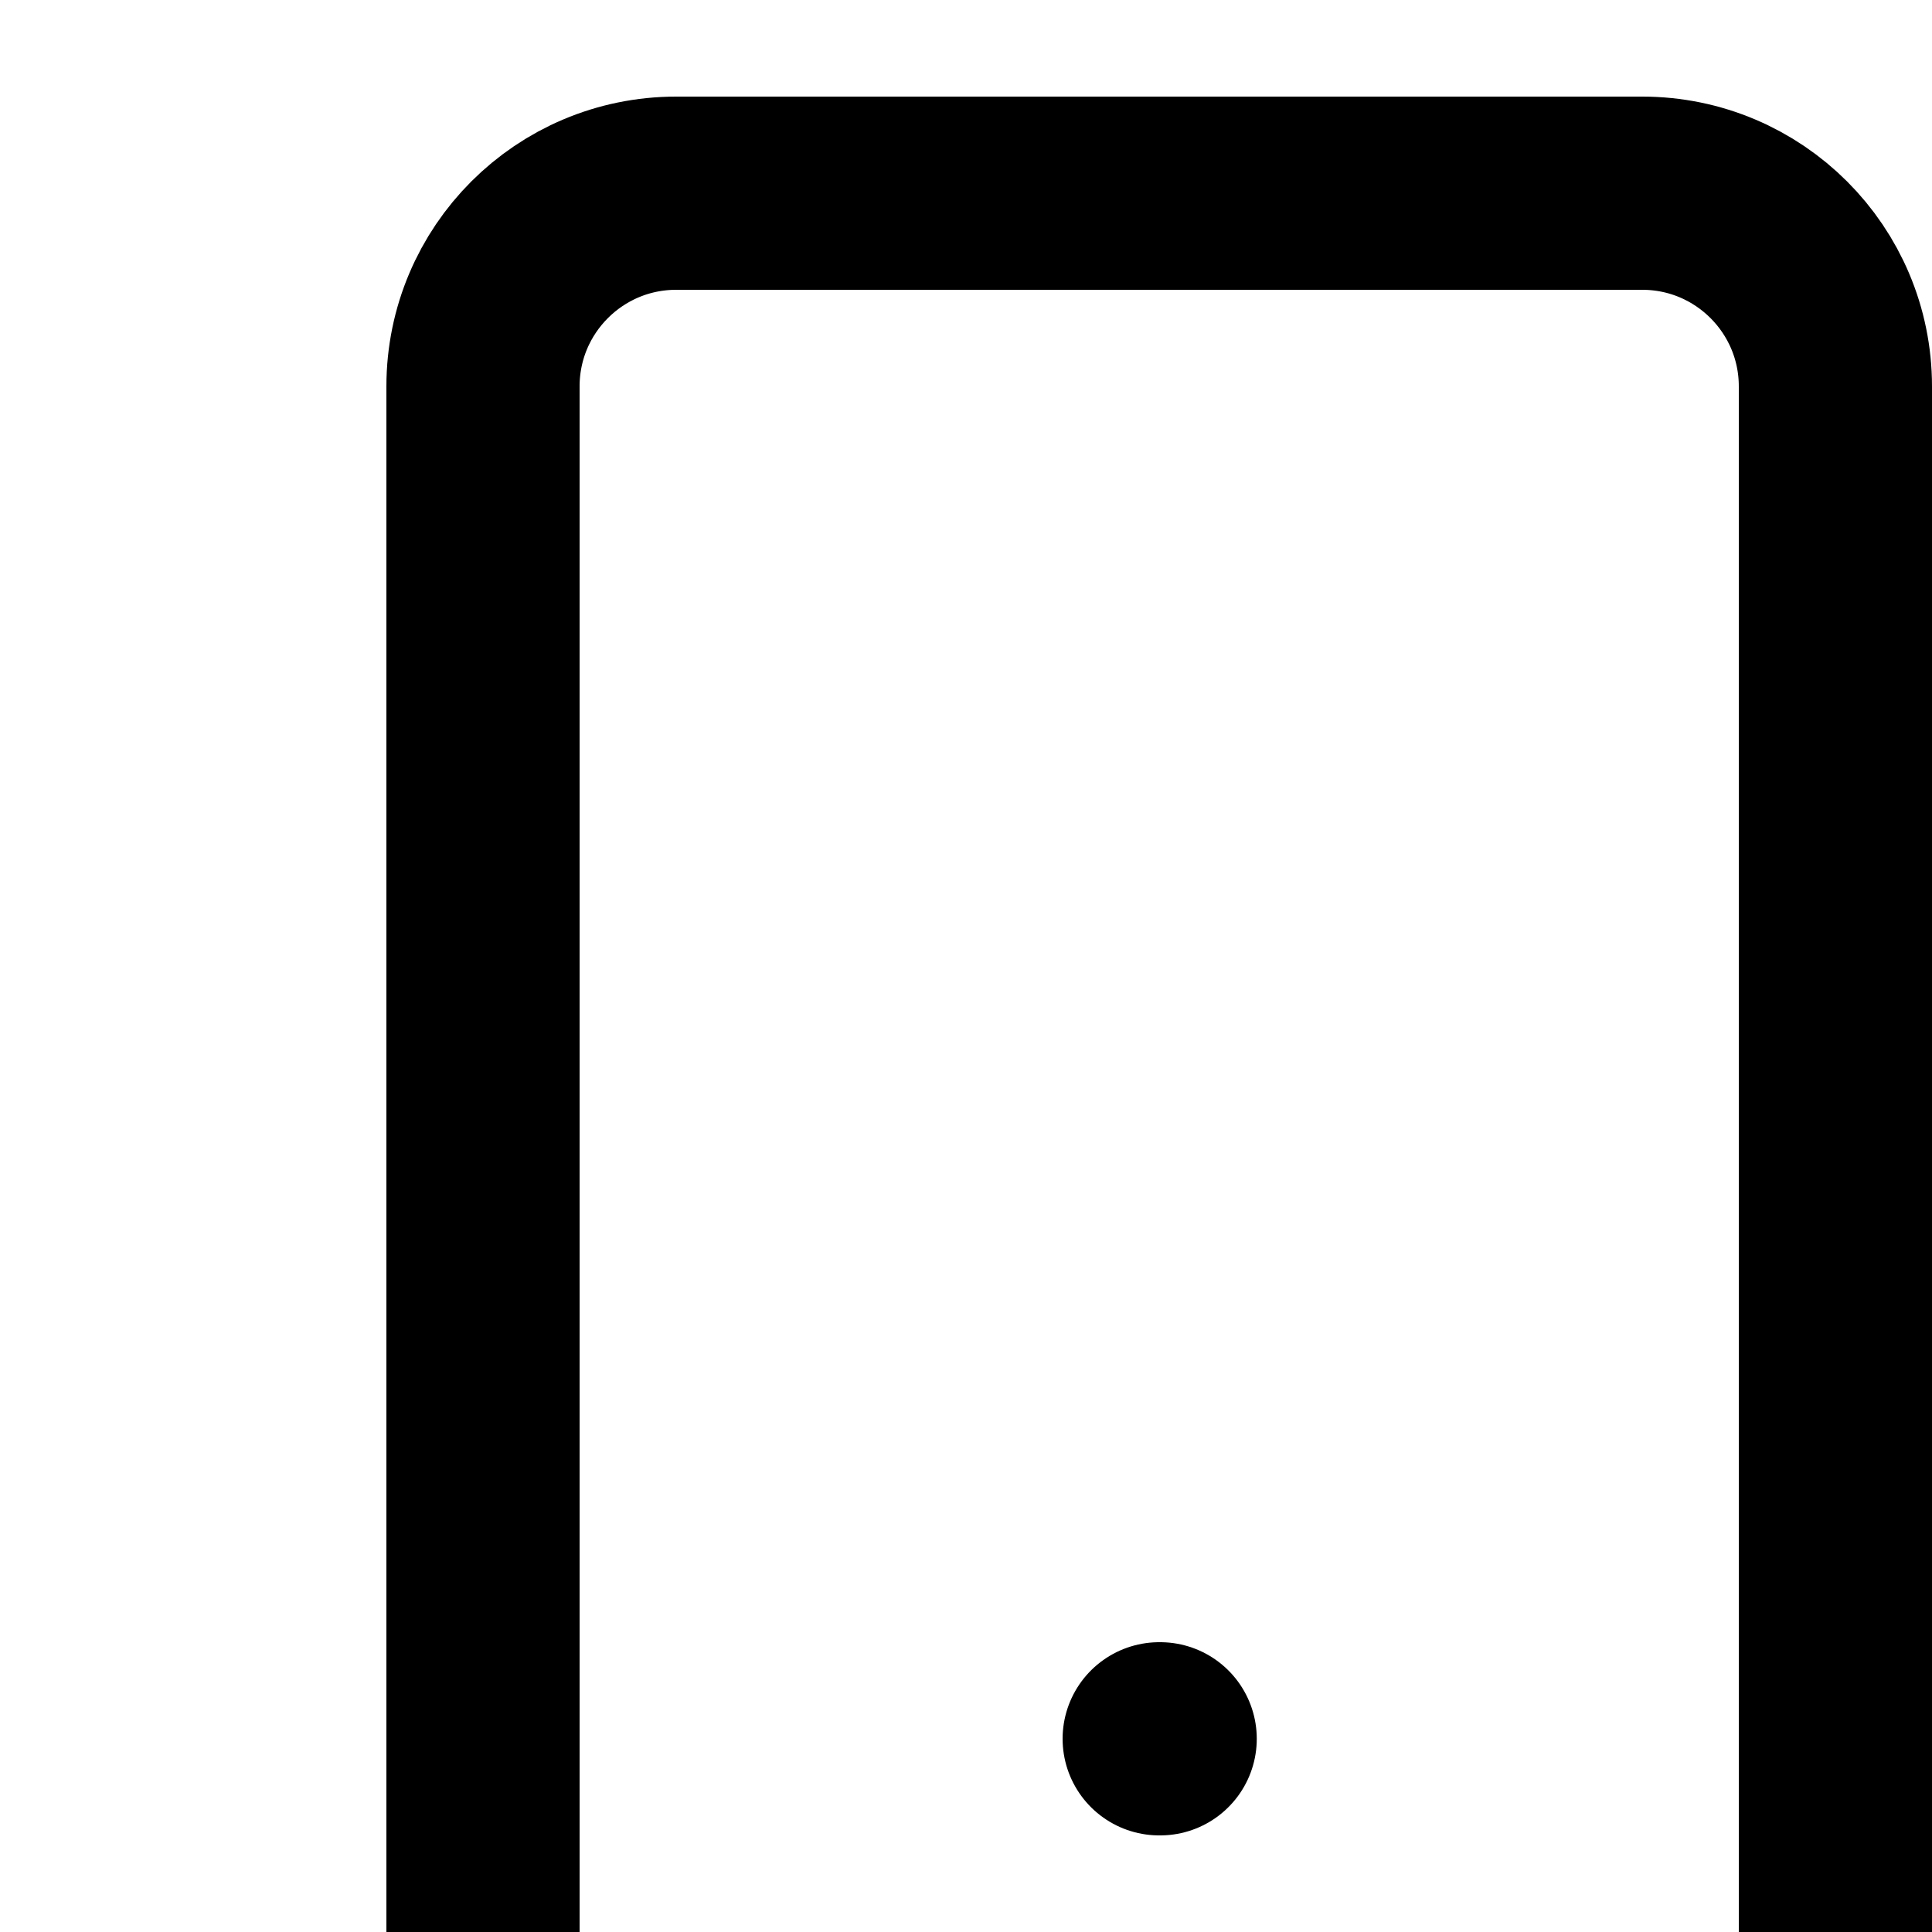
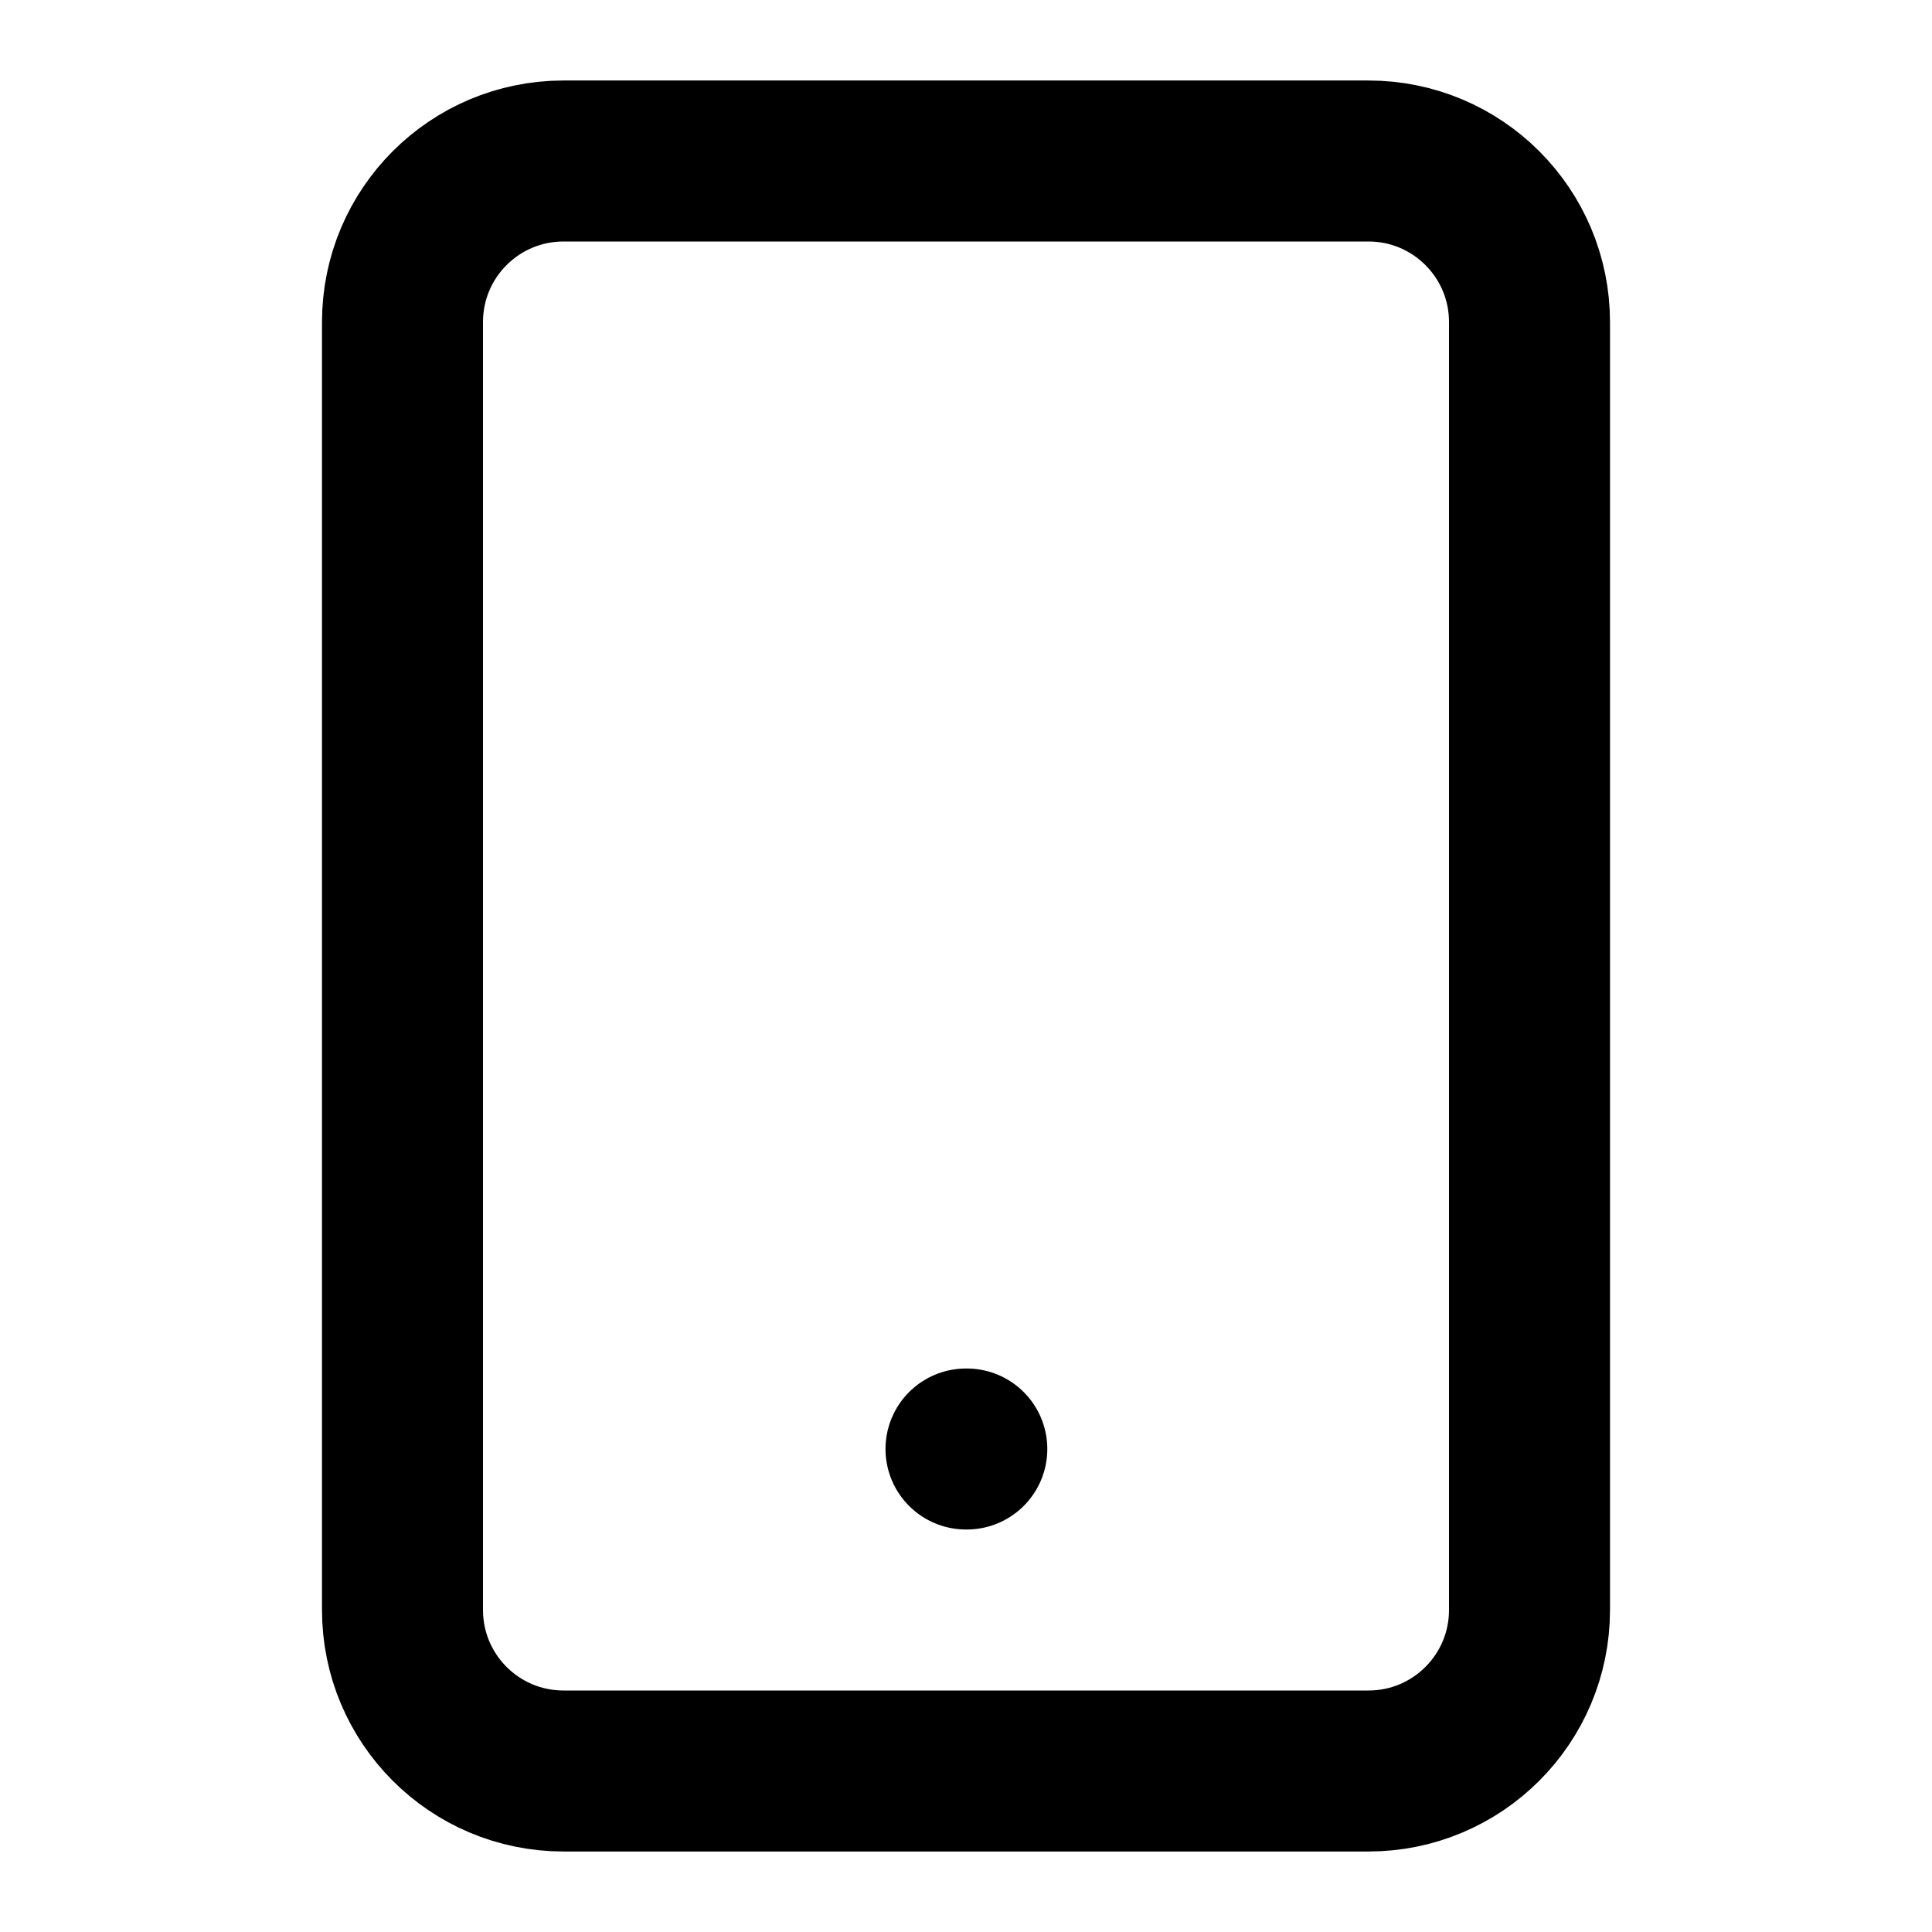
- <svg xmlns="http://www.w3.org/2000/svg" fill="none" height="20" stroke="currentColor" stroke-linecap="round" stroke-linejoin="round" stroke-width="2" viewbox="0 0 24 24" width="20">
+ <svg xmlns="http://www.w3.org/2000/svg" fill="none" height="20" stroke="currentColor" stroke-linecap="round" stroke-linejoin="round" stroke-width="2" viewBox="0 0 24 24" width="20">
  <rect height="20" rx="2" width="14" x="5" y="2" />
  <line x1="12" x2="12.01" y1="18" y2="18" />
</svg>
